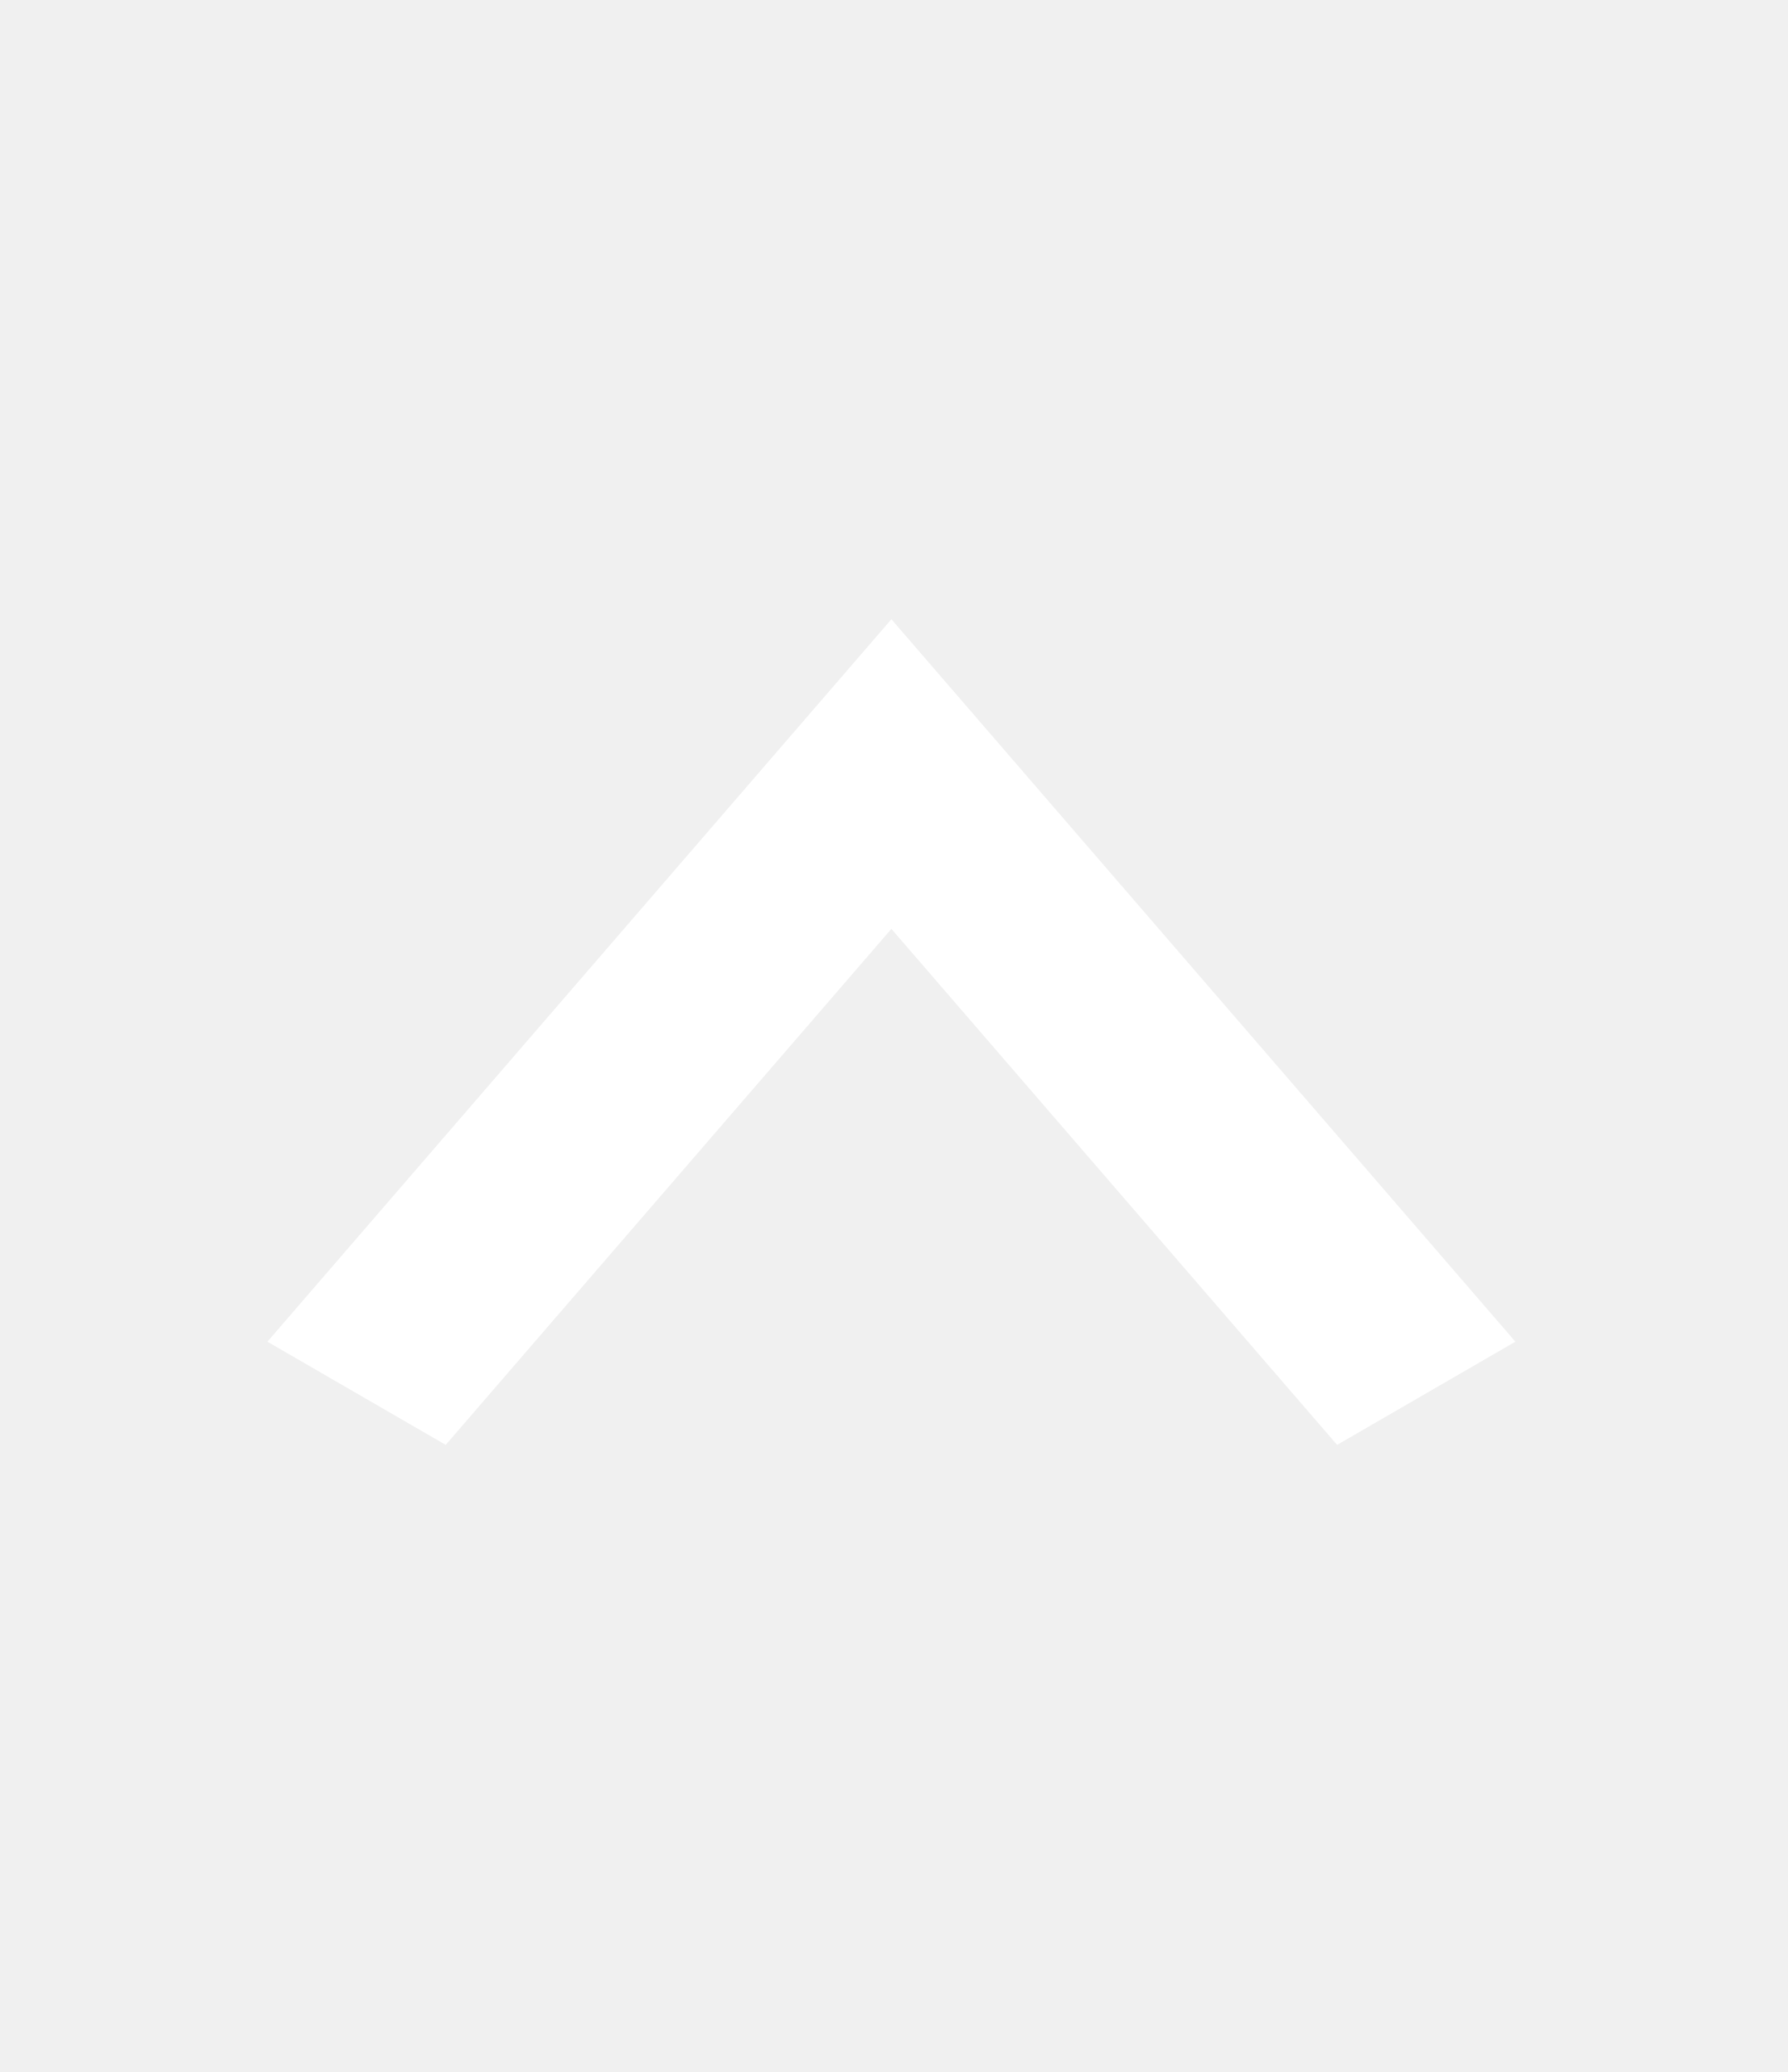
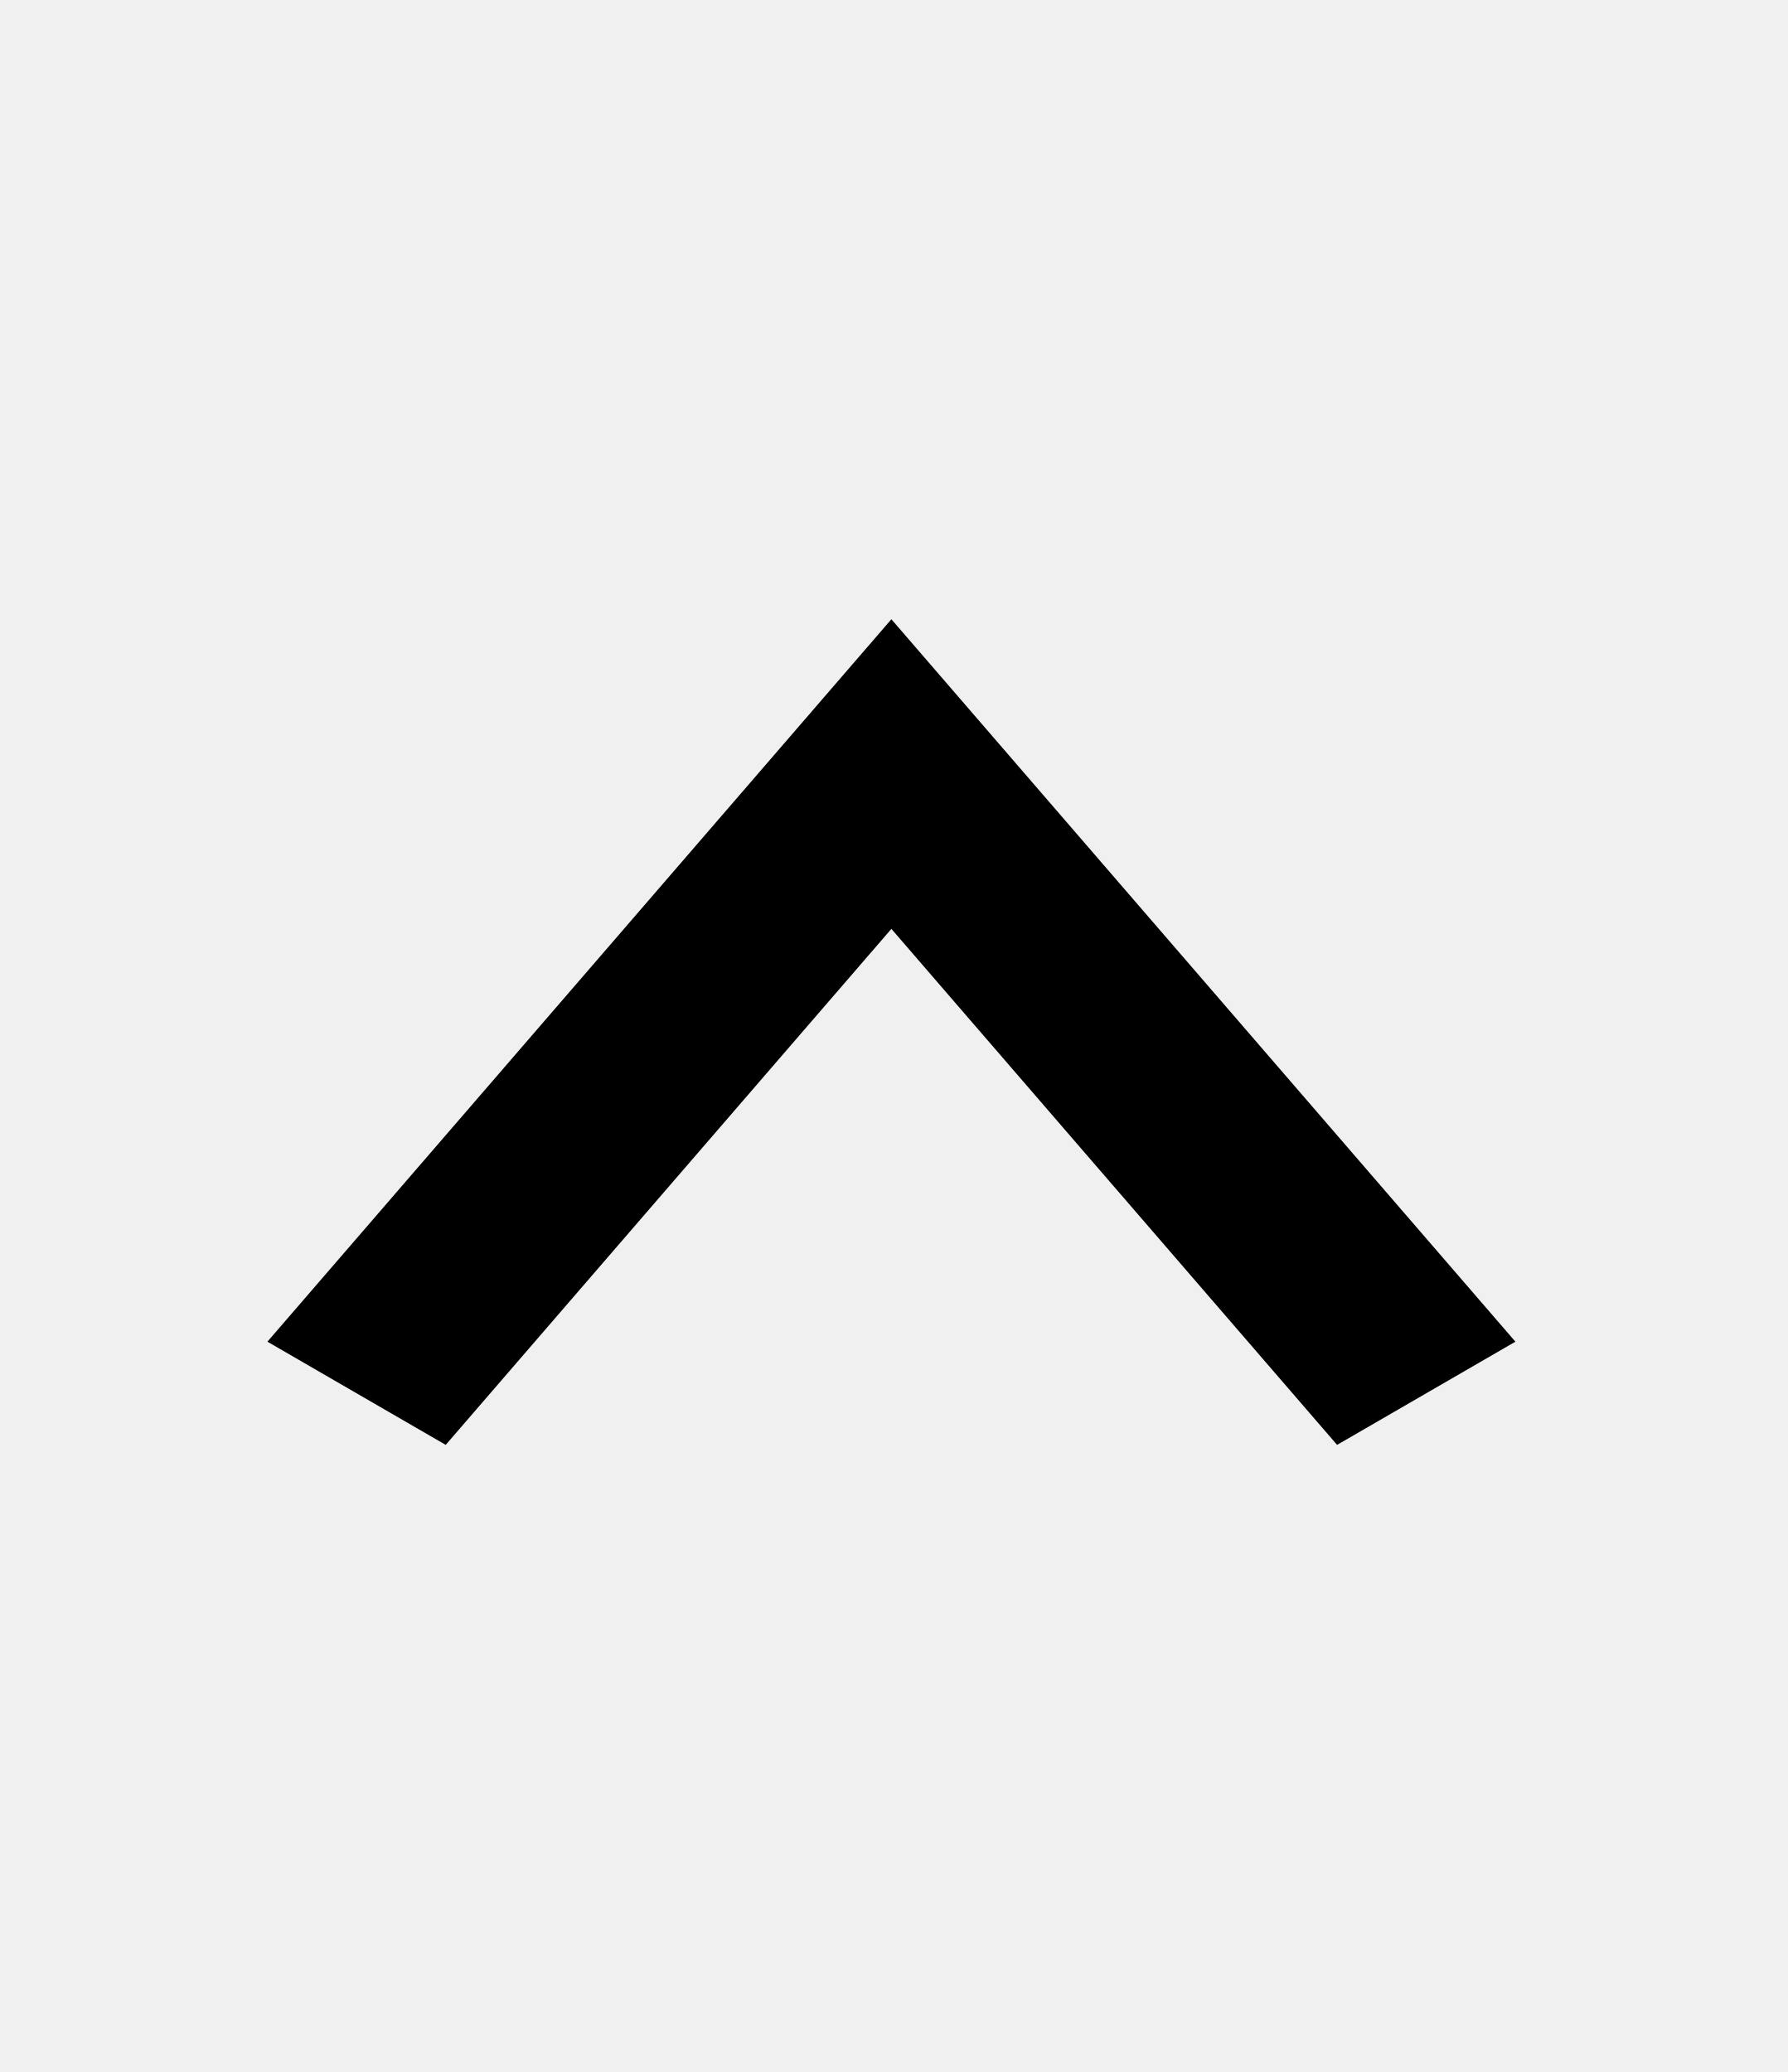
<svg xmlns="http://www.w3.org/2000/svg" width="44" height="51" viewBox="0 0 44 51" fill="none">
-   <path d="M32.906 35.564L21.937 22.863L10.969 35.564L6.581 33.024L21.937 15.242L37.294 33.024L32.906 35.564Z" fill="#FFFFFF" />
+   <path d="M32.906 35.564L21.937 22.863L10.969 35.564L6.581 33.024L21.937 15.242L37.294 33.024L32.906 35.564Z" fill="#000000" />
</svg>
